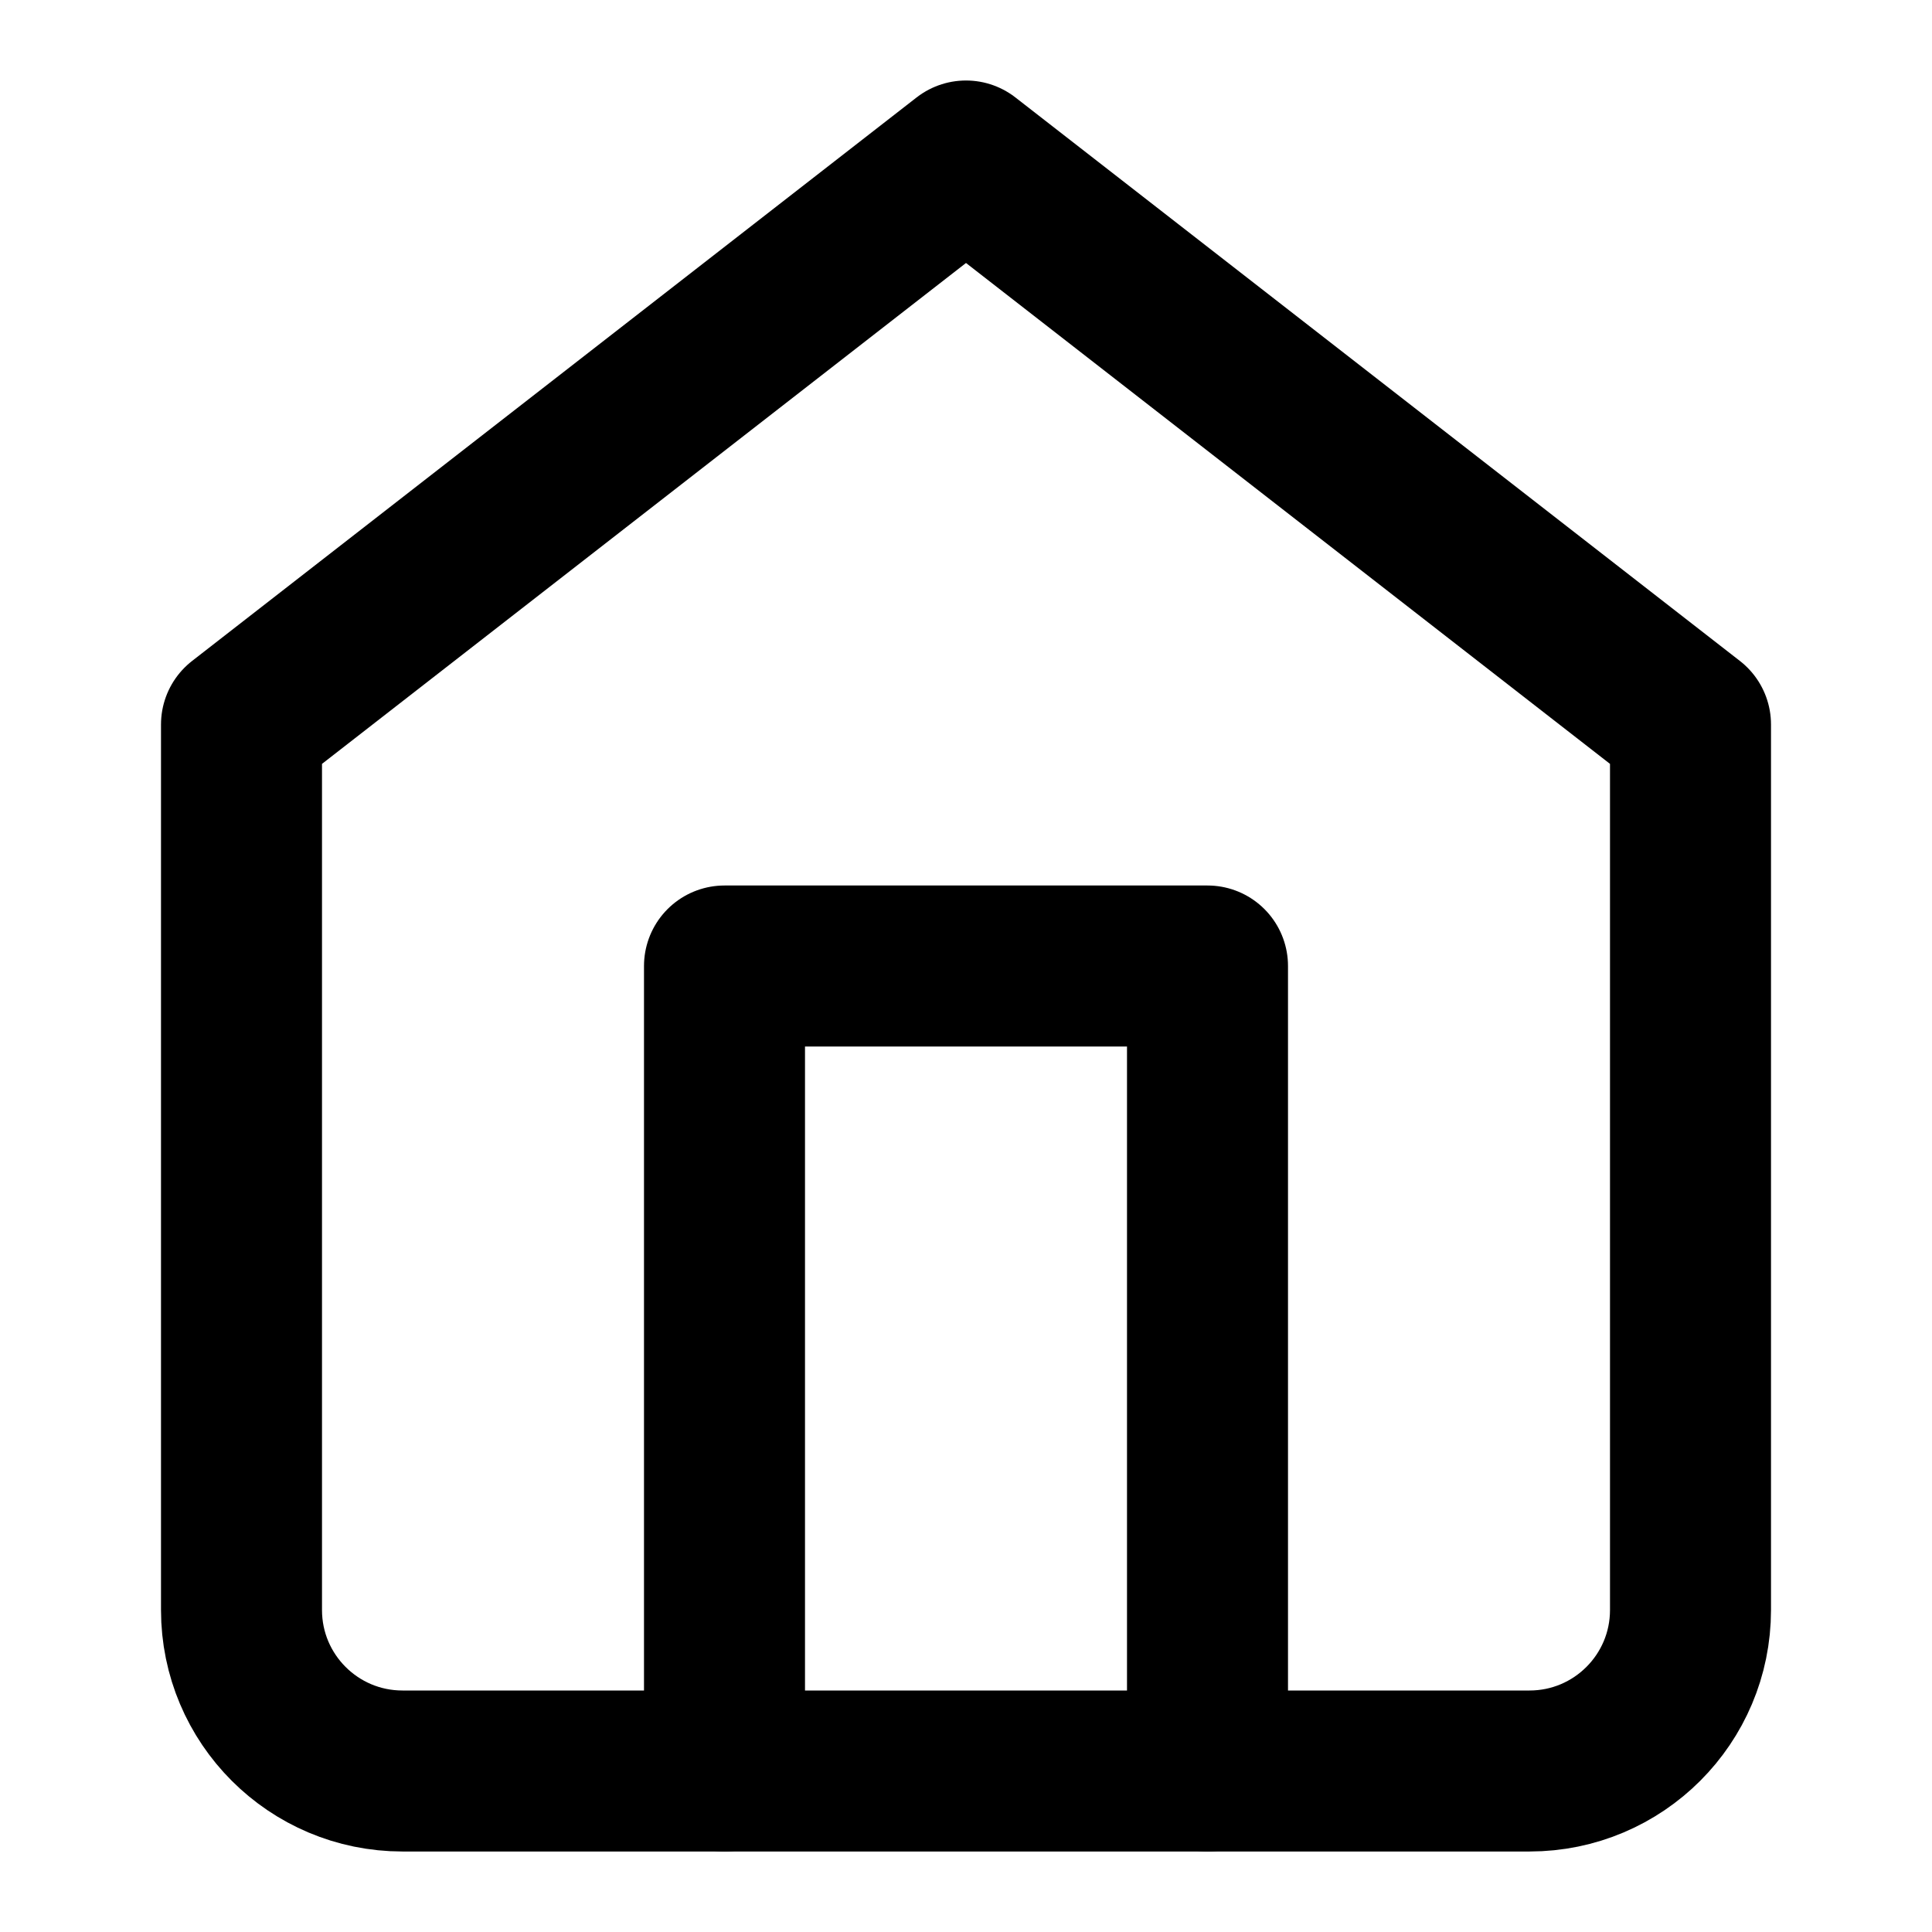
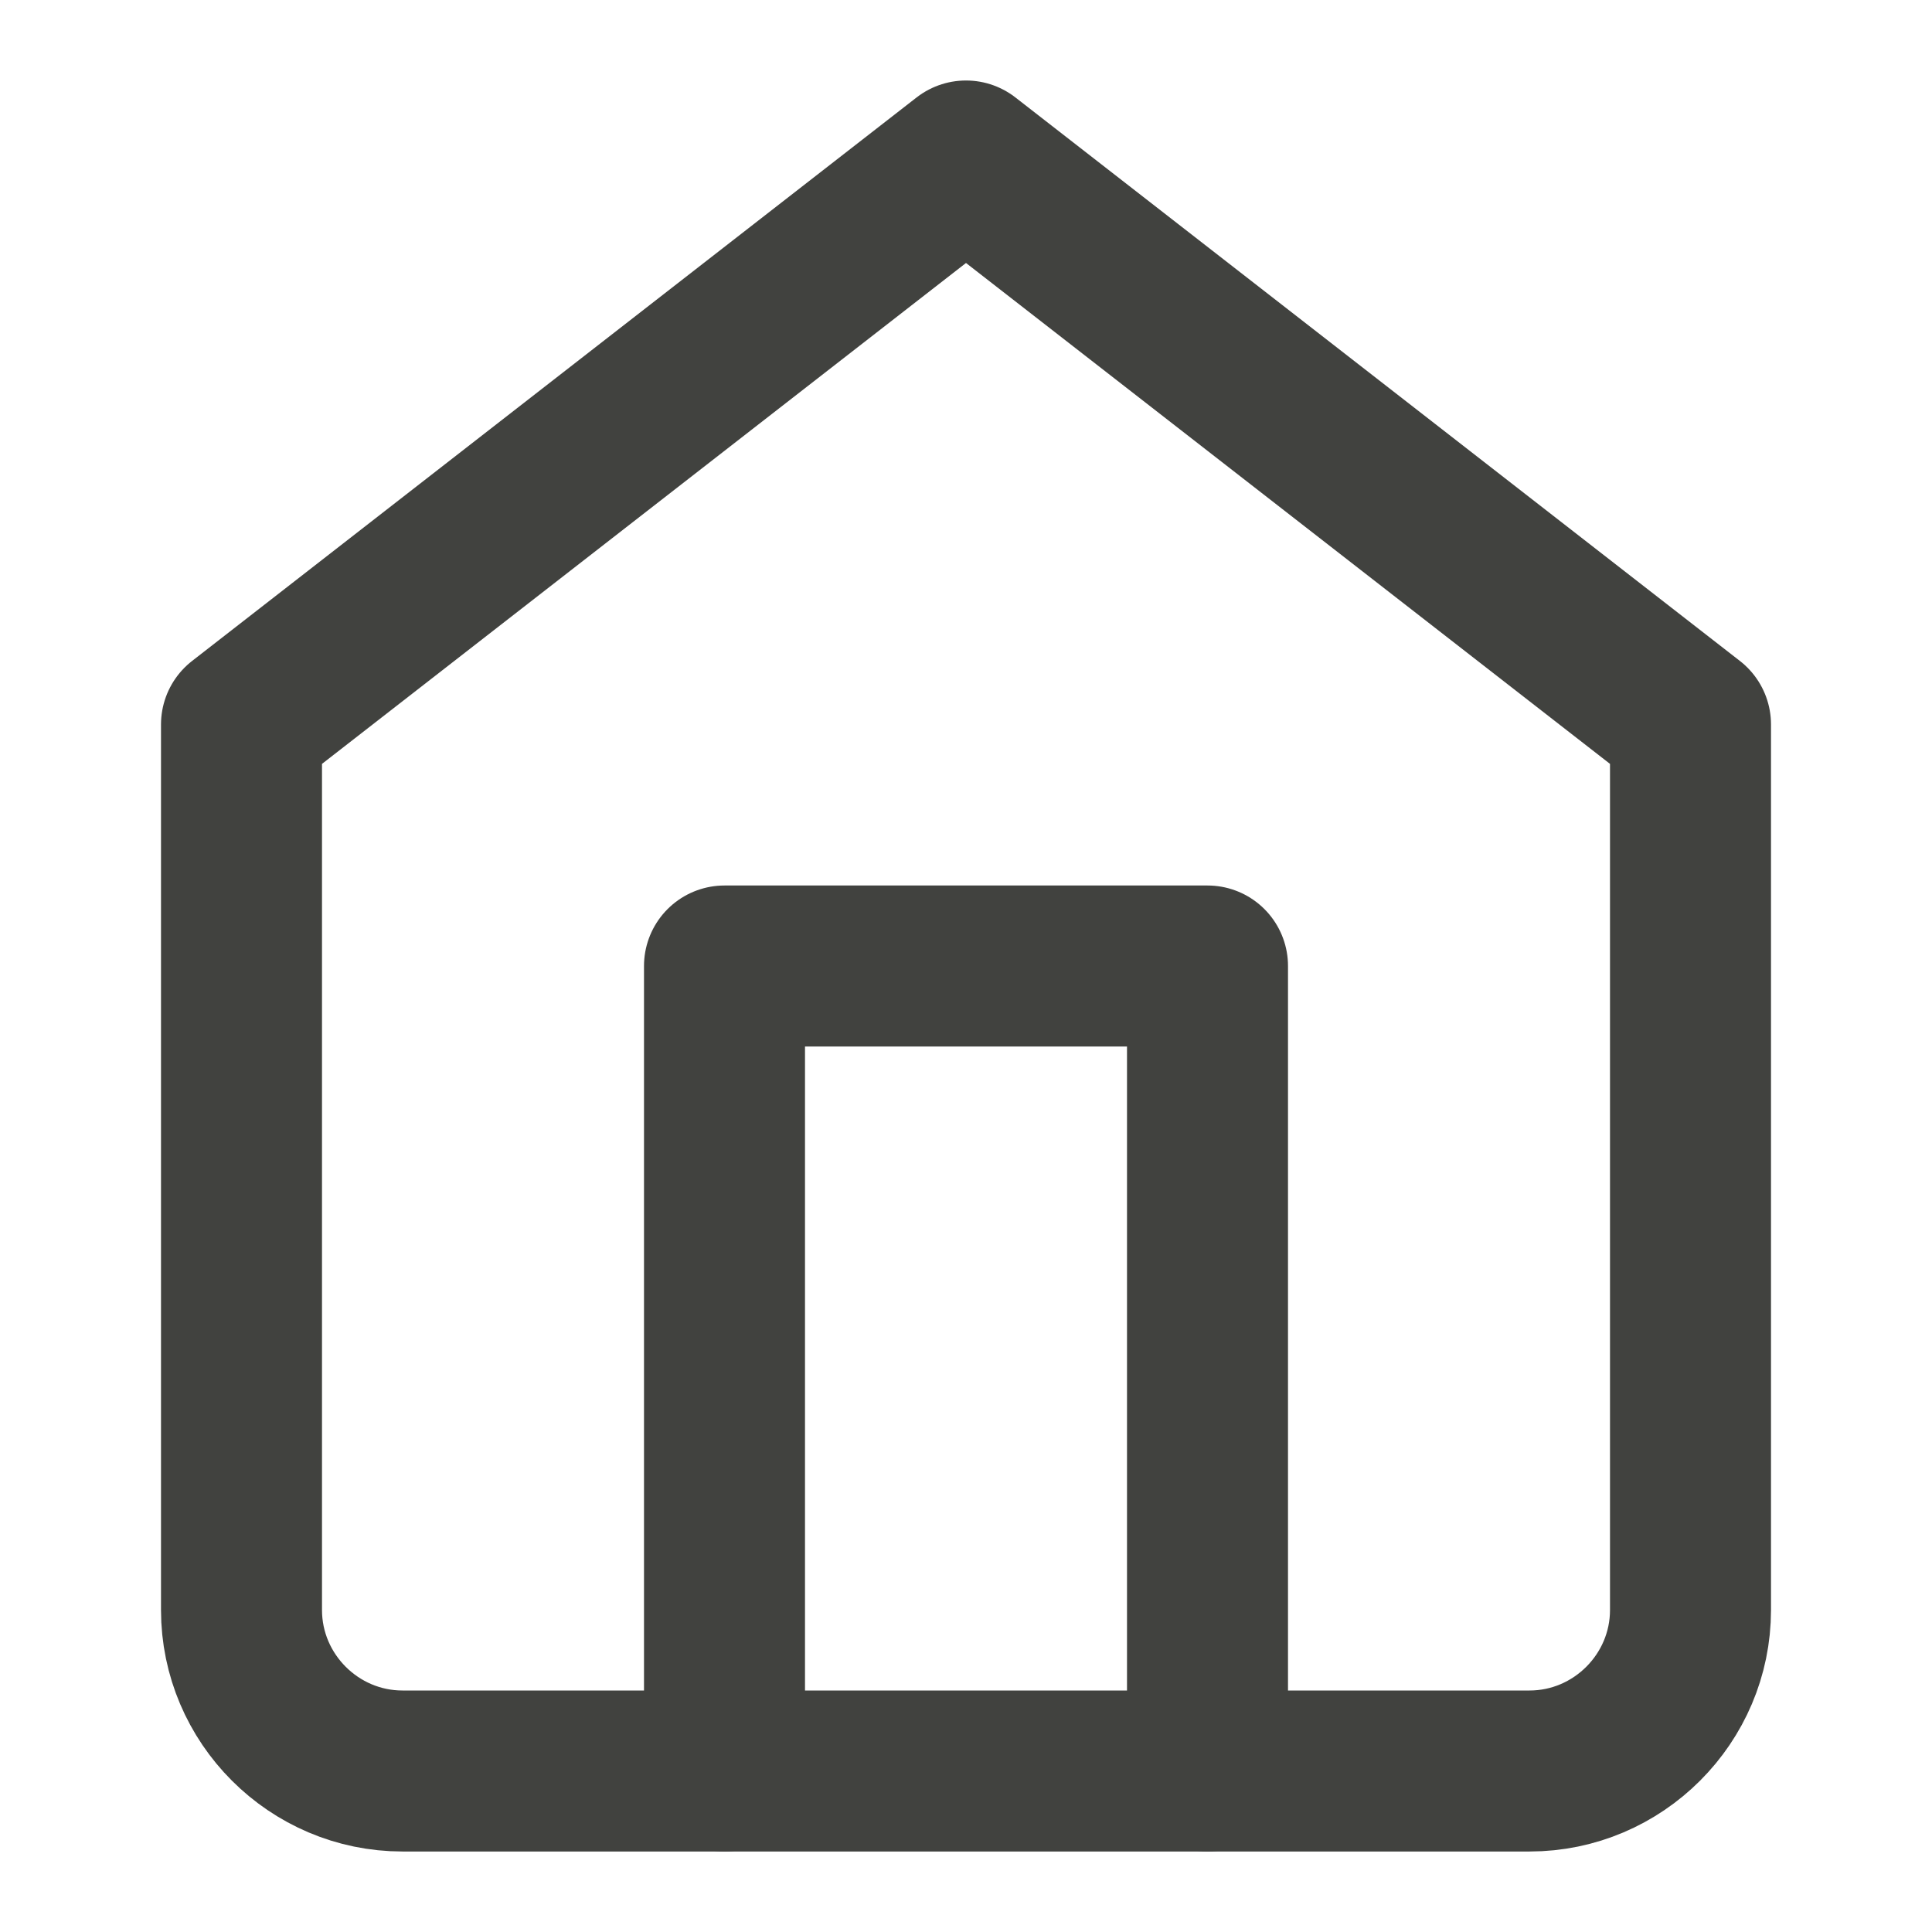
- <svg xmlns="http://www.w3.org/2000/svg" viewBox="0 0 24 24" fill="none" stroke="currentColor" stroke-width="2" stroke-linecap="round" stroke-linejoin="round" class="feather feather-home">
-   <path d="M3 9l9-7 9 7v11a2 2 0 0 1-2 2H5a2 2 0 0 1-2-2z" />
-   <polyline points="9 22 9 12 15 12 15 22" />
+ <svg xmlns="http://www.w3.org/2000/svg" version="1.1" id="Capa_1" x="0px" y="0px" viewBox="0 0 24 24" style="enable-background:new 0 0 24 24;" xml:space="preserve">
+   <style type="text/css">
+ 	.st0{fill:none;stroke:#41423F;stroke-width:2;stroke-linecap:round;stroke-linejoin:round;}
+ </style>
+   <path class="st0" d="M3,9l9-7l9,7v11c0,1.1-0.9,2-2,2H5c-1.1,0-2-0.9-2-2V9z" />
+   <polyline class="st0" points="9,22 9,12 15,12 15,22 " />
</svg>
